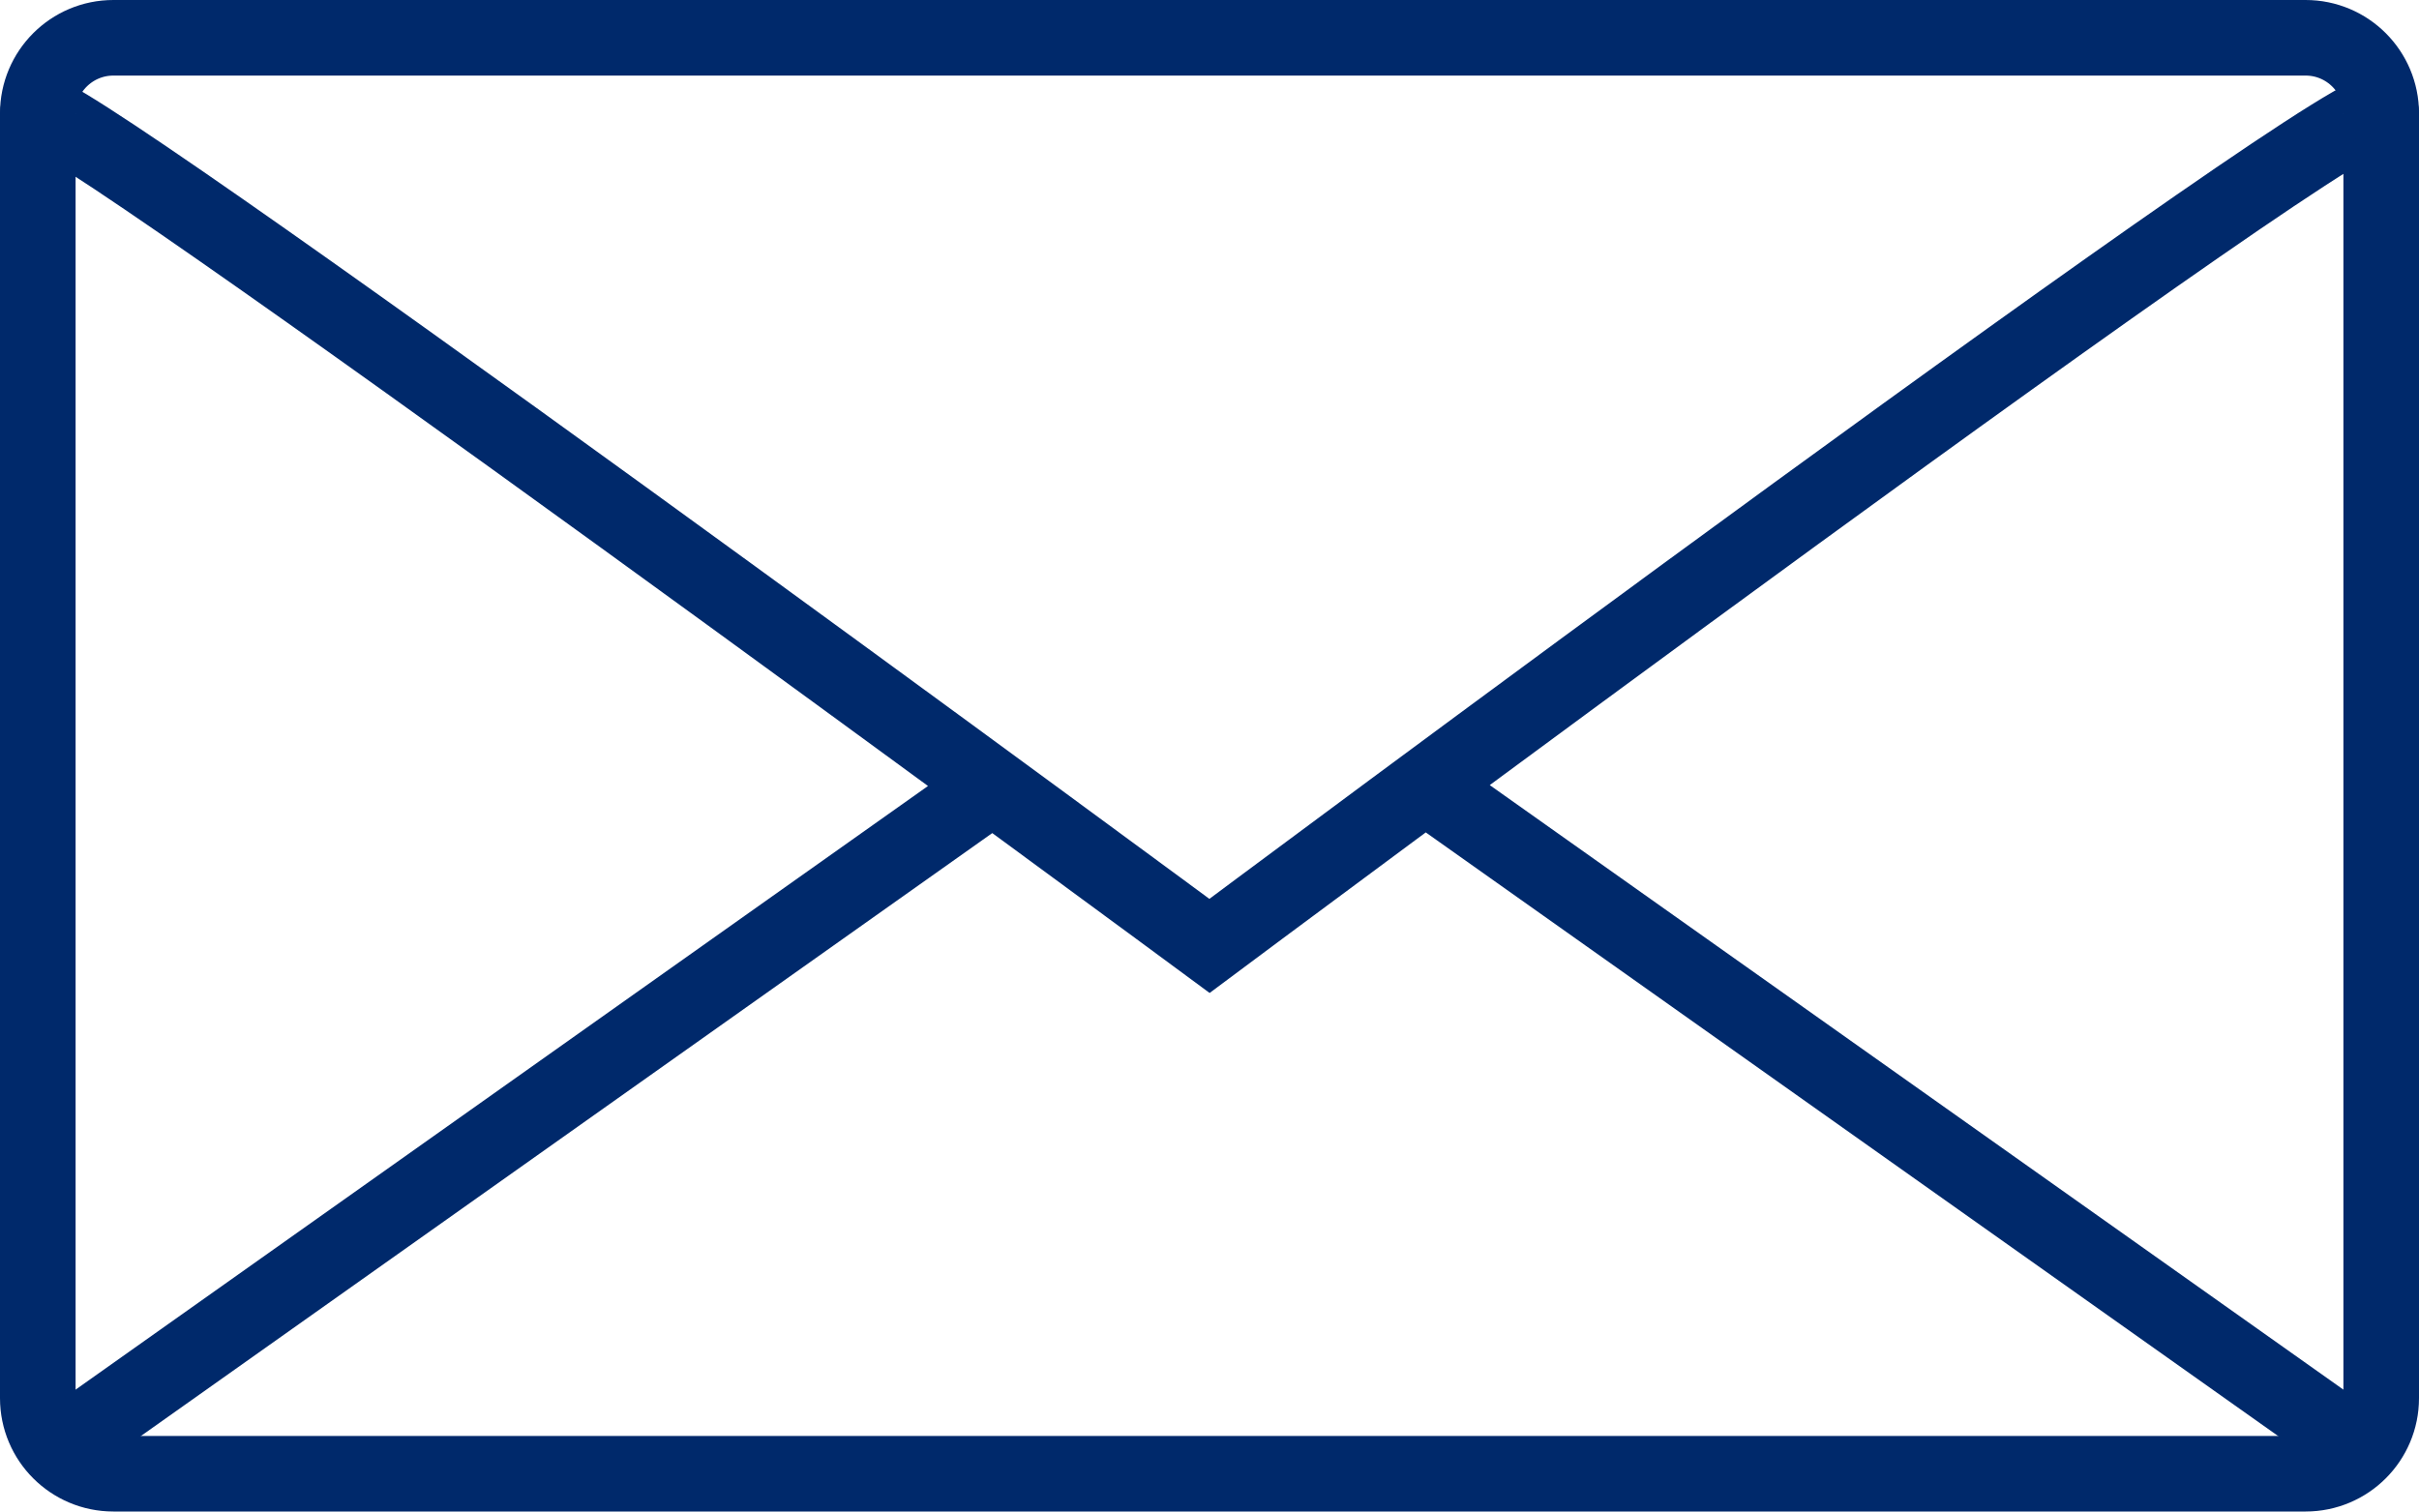
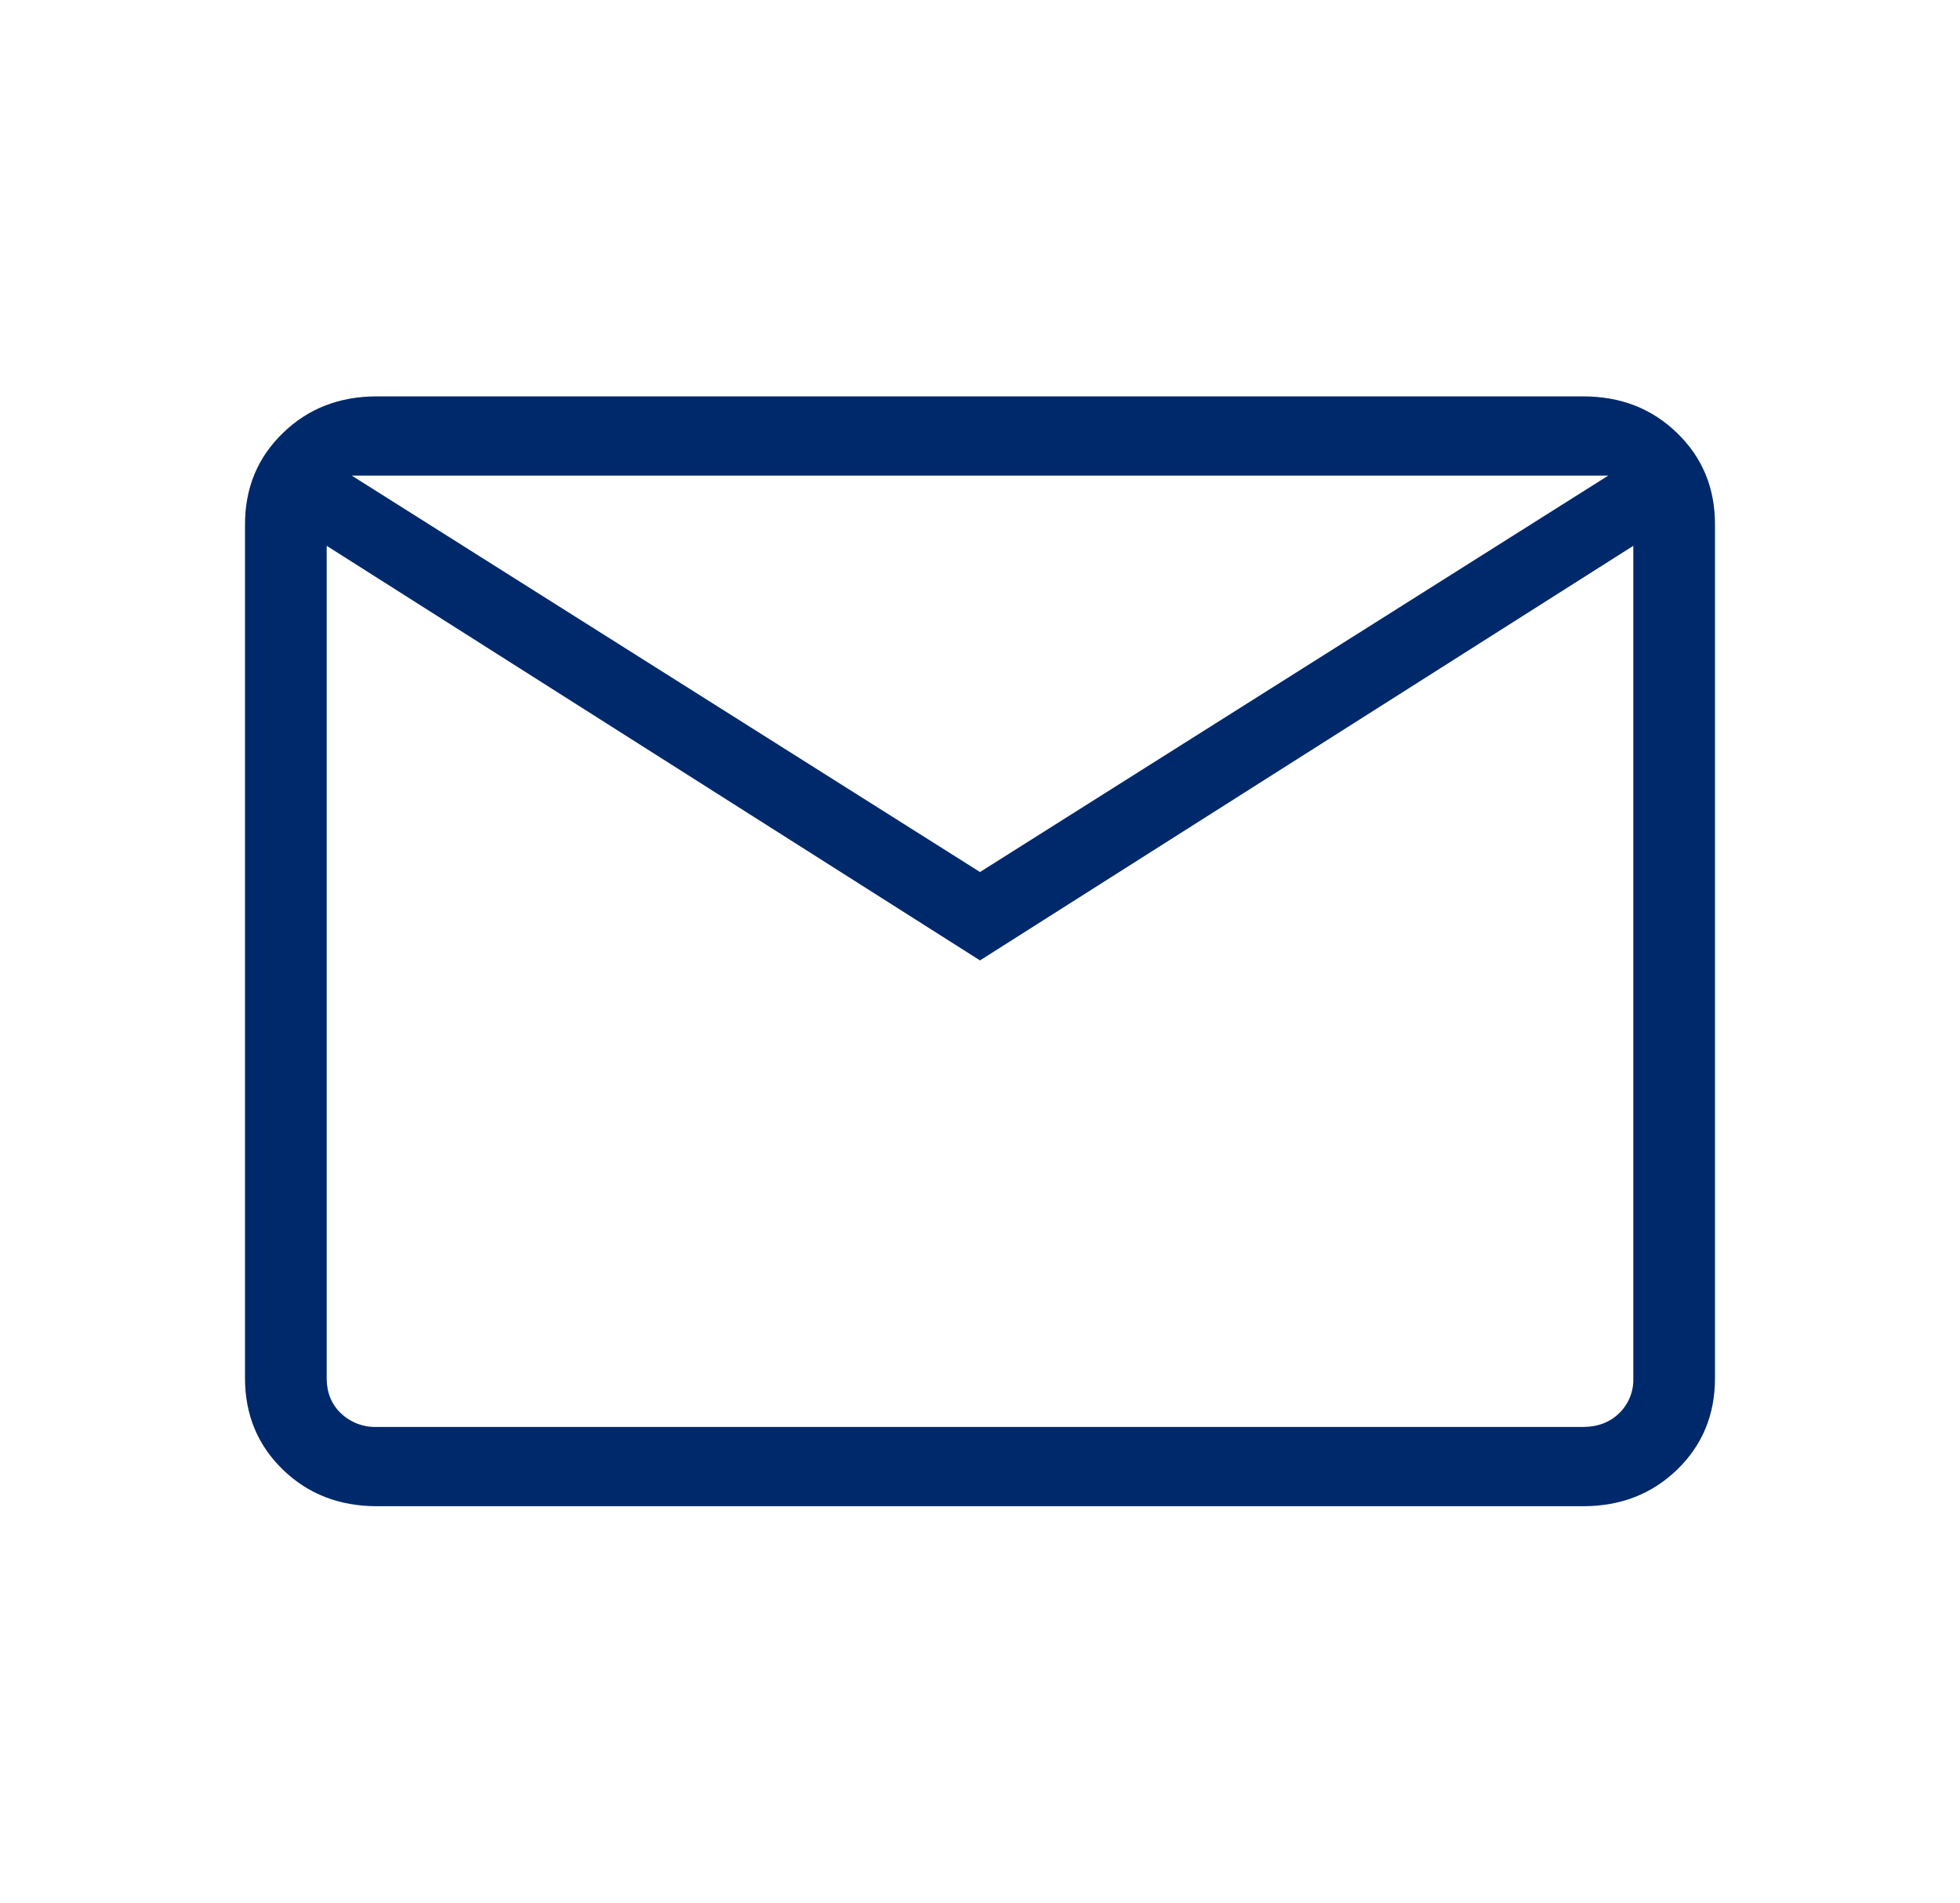
- <svg xmlns="http://www.w3.org/2000/svg" width="64" height="40" xml:space="preserve">
-   <g fill="none" stroke="#00296B" stroke-width="2">
-     <path d="M1 37a2 2 0 0 0 2 2h58a2 2 0 0 0 2-2V3a2 2 0 0 0-2-2H3a2 2 0 0 0-2 2v34z" />
-     <path d="M63 3c0-1.104-31 22.032-31 22.032S1 2.144 1 3M62 38 38 21M2 38l24-17" />
-   </g>
+ <svg xmlns="http://www.w3.org/2000/svg" width="34" height="33" fill="none">
+   <path d="M6.538 26.125c-.652 0-1.196-.212-1.632-.635-.437-.425-.656-.953-.656-1.586V9.096c0-.633.219-1.16.656-1.584.436-.425.98-.637 1.632-.637h20.924c.652 0 1.196.212 1.632.637.437.423.656.951.656 1.584v14.808c0 .633-.218 1.16-.654 1.584-.438.425-.982.637-1.634.637H6.538ZM17 16.658 5.667 9.467v14.437c0 .247.081.45.245.608a.862.862 0 0 0 .626.238h20.924c.254 0 .463-.08.626-.238a.81.81 0 0 0 .245-.608V9.467L17 16.658Zm0-1.533L27.897 8.25H6.103L17 15.125ZM5.667 9.467V8.25v15.654c0 .247.081.45.245.608a.862.862 0 0 0 .626.238h-.871V9.467Z" fill="#00296B" />
</svg>
